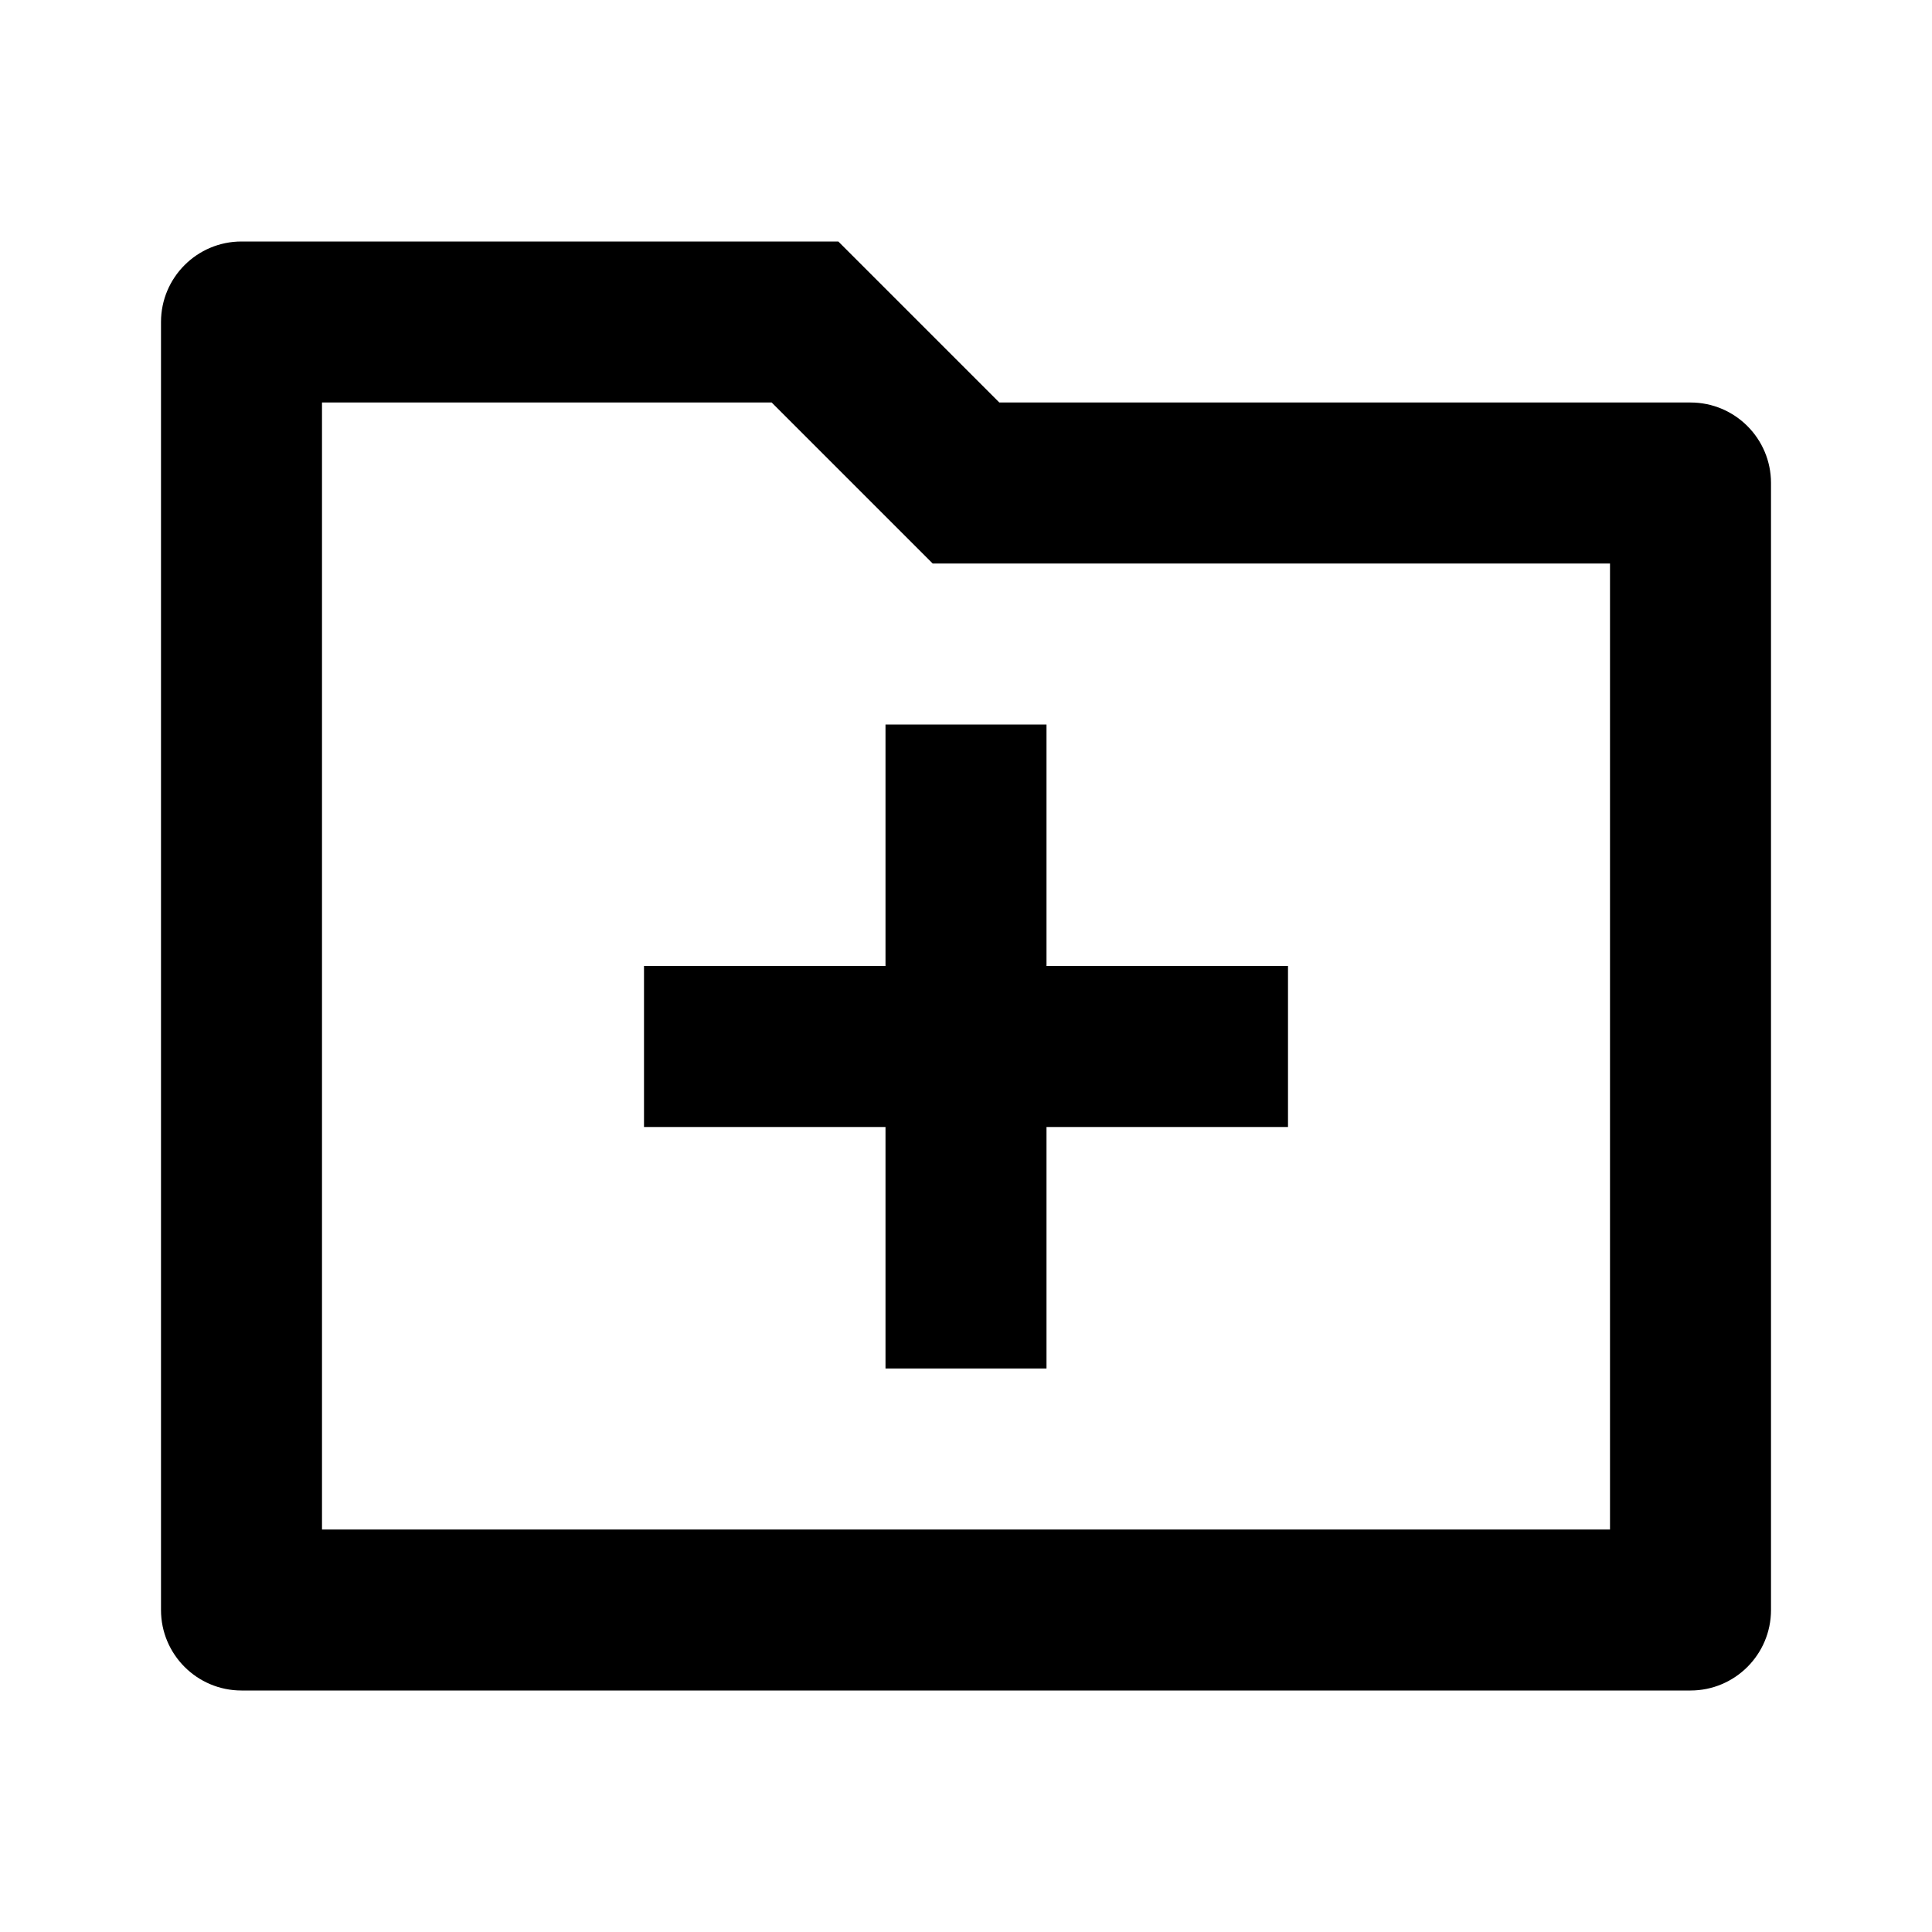
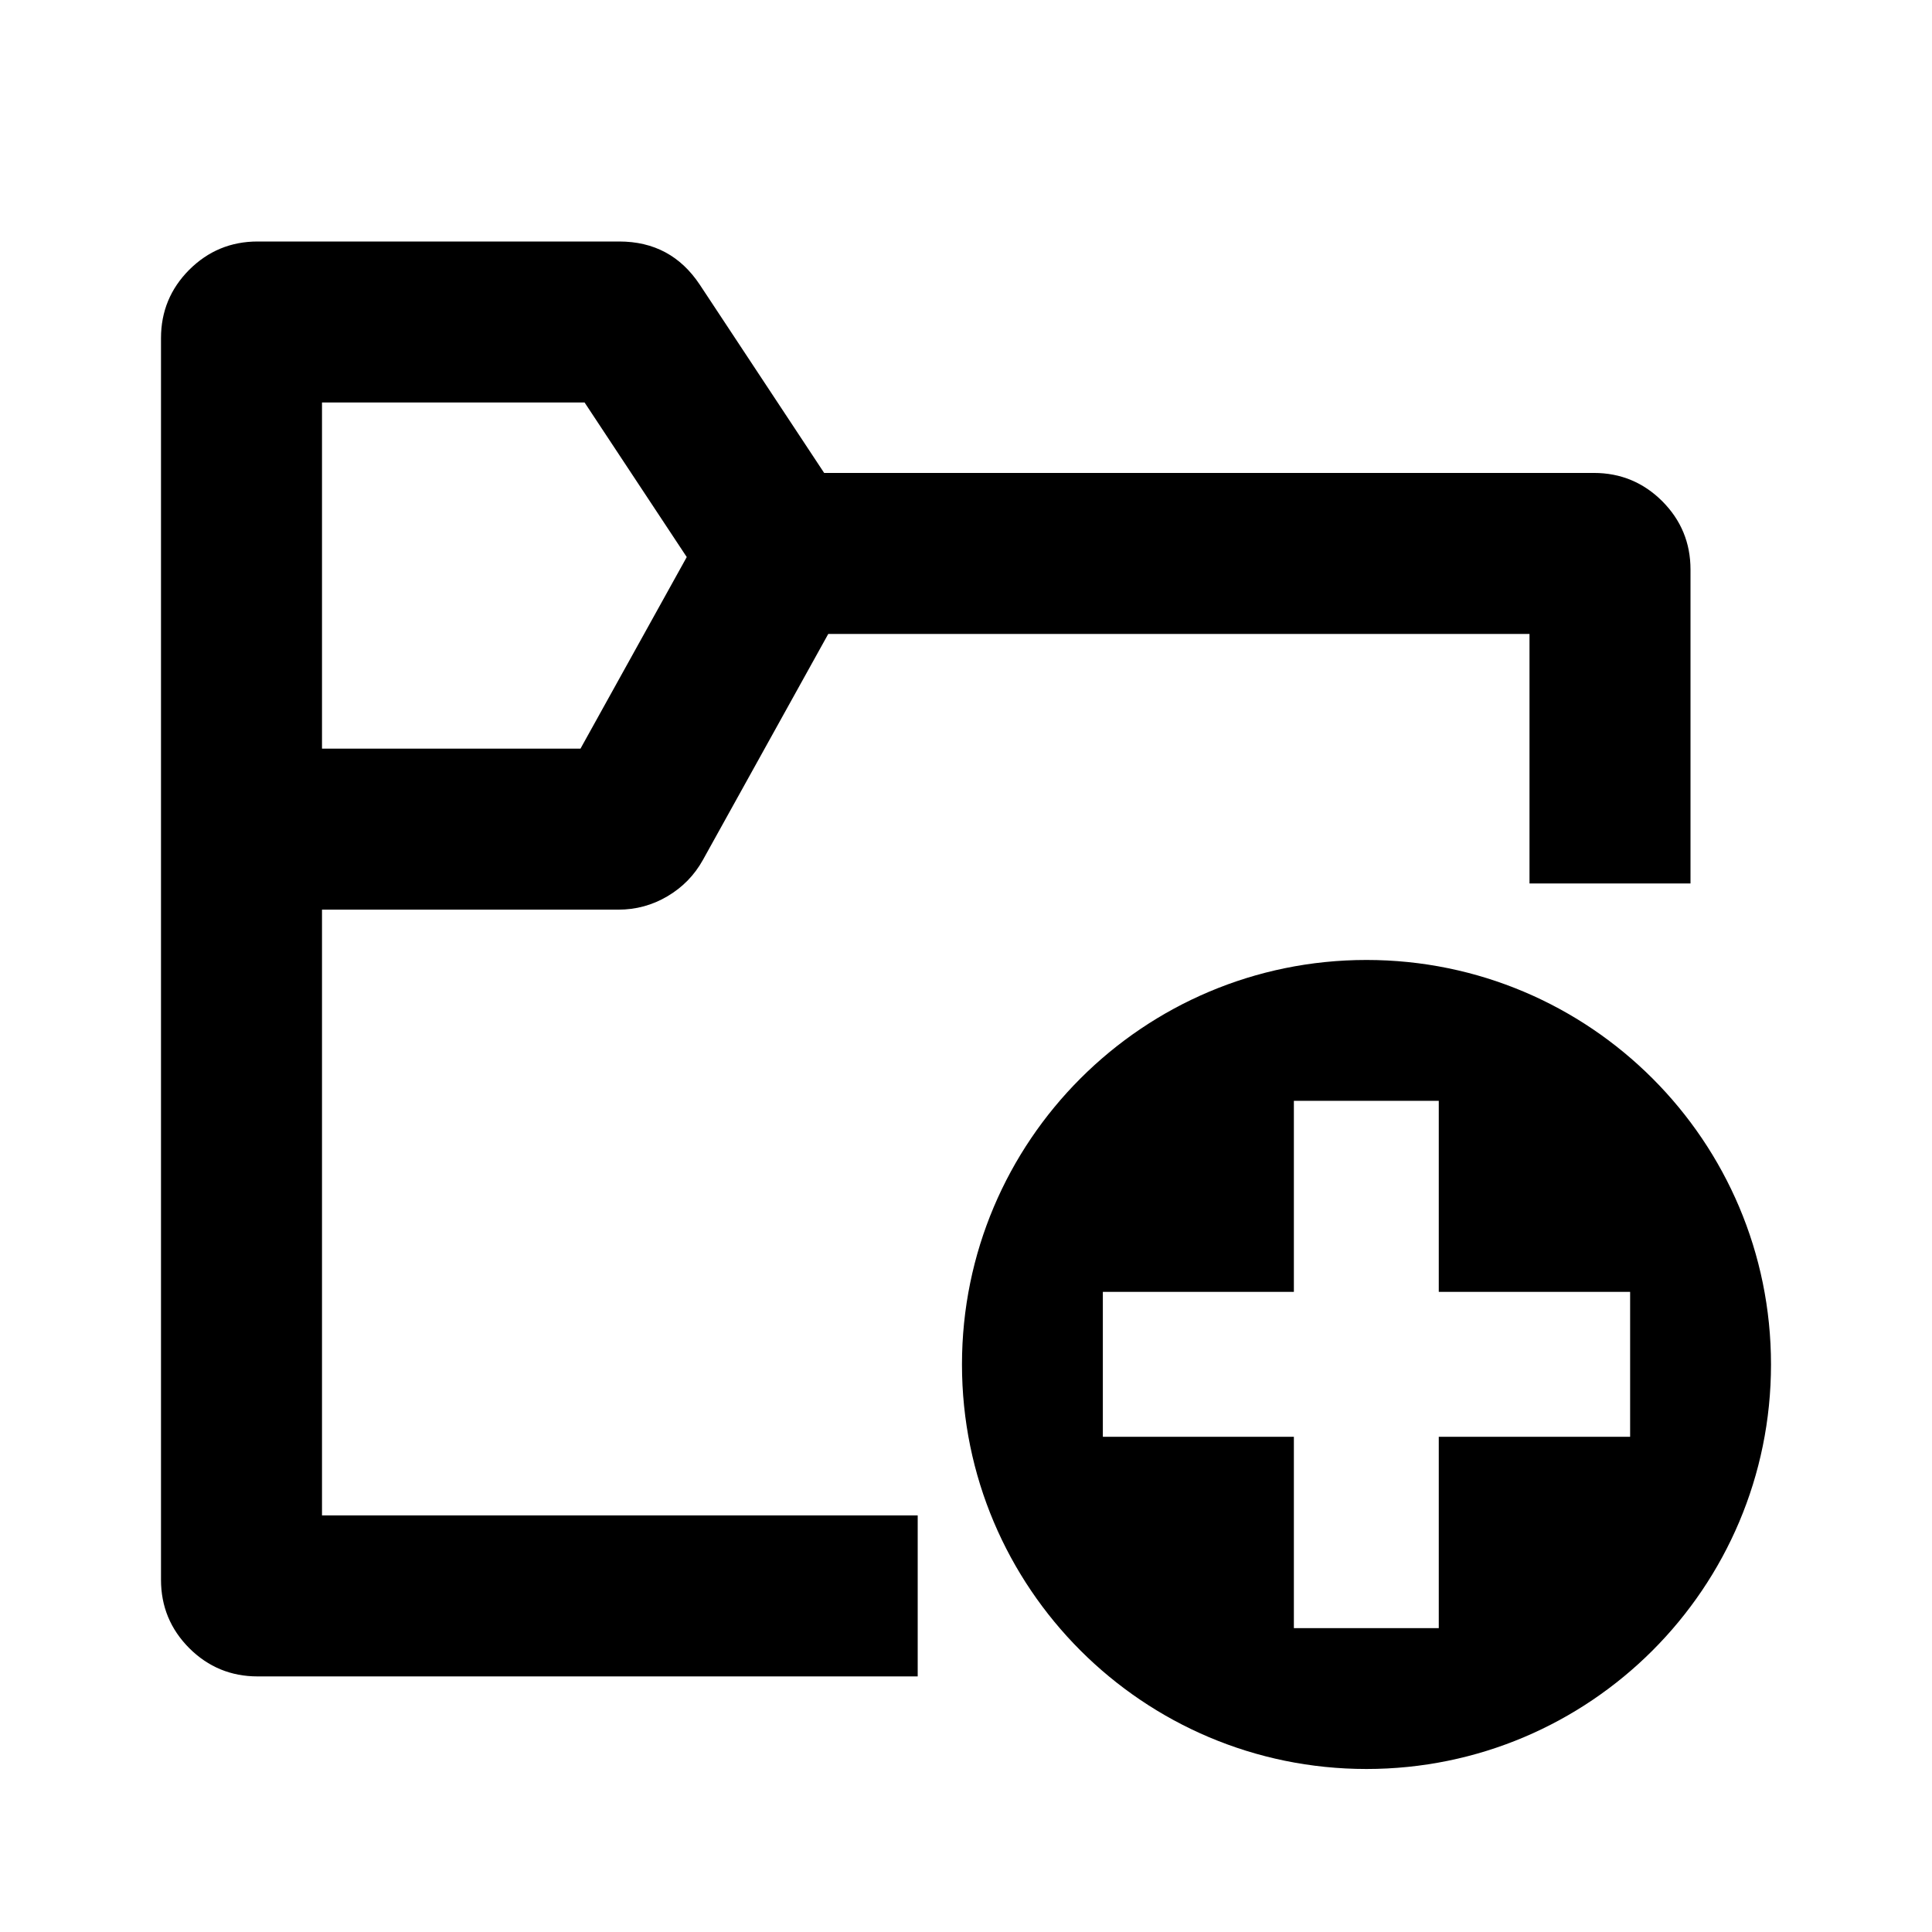
<svg xmlns="http://www.w3.org/2000/svg" viewBox="0 0 24 24" width="24" height="24" fill="currentColor">
-   <path d="M12.414 5H21C21.552 5 22 5.448 22 6V20C22 20.552 21.552 21 21 21H3C2.448 21 2 20.552 2 20V4C2 3.448 2.448 3 3 3H10.414L12.414 5ZM4 5V19H20V7H11.586L9.586 5H4ZM11 12V9H13V12H16V14H13V17H11V14H8V12H11Z" />
+   <g clip-path="url(#clip0_853_12740)">
+     <path fill-rule="evenodd" clip-rule="evenodd" d="M19 7.875V10.975H21V7.075C21 6.744 20.883 6.461 20.649 6.226C20.414 5.992 20.131 5.875 19.8 5.875H10.238L8.694 3.538C8.456 3.179 8.123 3 7.692 3H3.2C2.869 3 2.586 3.117 2.351 3.351C2.117 3.586 2 3.869 2 4.2V19.625C2 19.956 2.117 20.239 2.351 20.474C2.586 20.708 2.869 20.825 3.2 20.825H11.4V18.825H4V11.3H7.682C7.9 11.3 8.103 11.245 8.291 11.134C8.479 11.023 8.626 10.873 8.732 10.682L10.289 7.875H19ZM8.531 6.92L7.211 9.3H4V5H7.262L8.531 6.92ZM22 16.95C22 19.725 19.75 21.975 16.975 21.975C14.2 21.975 11.95 19.725 11.95 16.95C11.95 14.175 14.2 11.925 16.975 11.925C19.75 11.925 22 14.175 22 16.95ZM16.073 17.848V20.225H17.873V17.848H20.25V16.048H17.873V13.675H16.073V16.048H13.7V17.848H16.073Z" />
+   </g>
+   <defs>
+     <clipPath id="clip0_853_12740">
+       <rect width="24" height="24" />
+     </clipPath>
+   </defs>
</svg>
